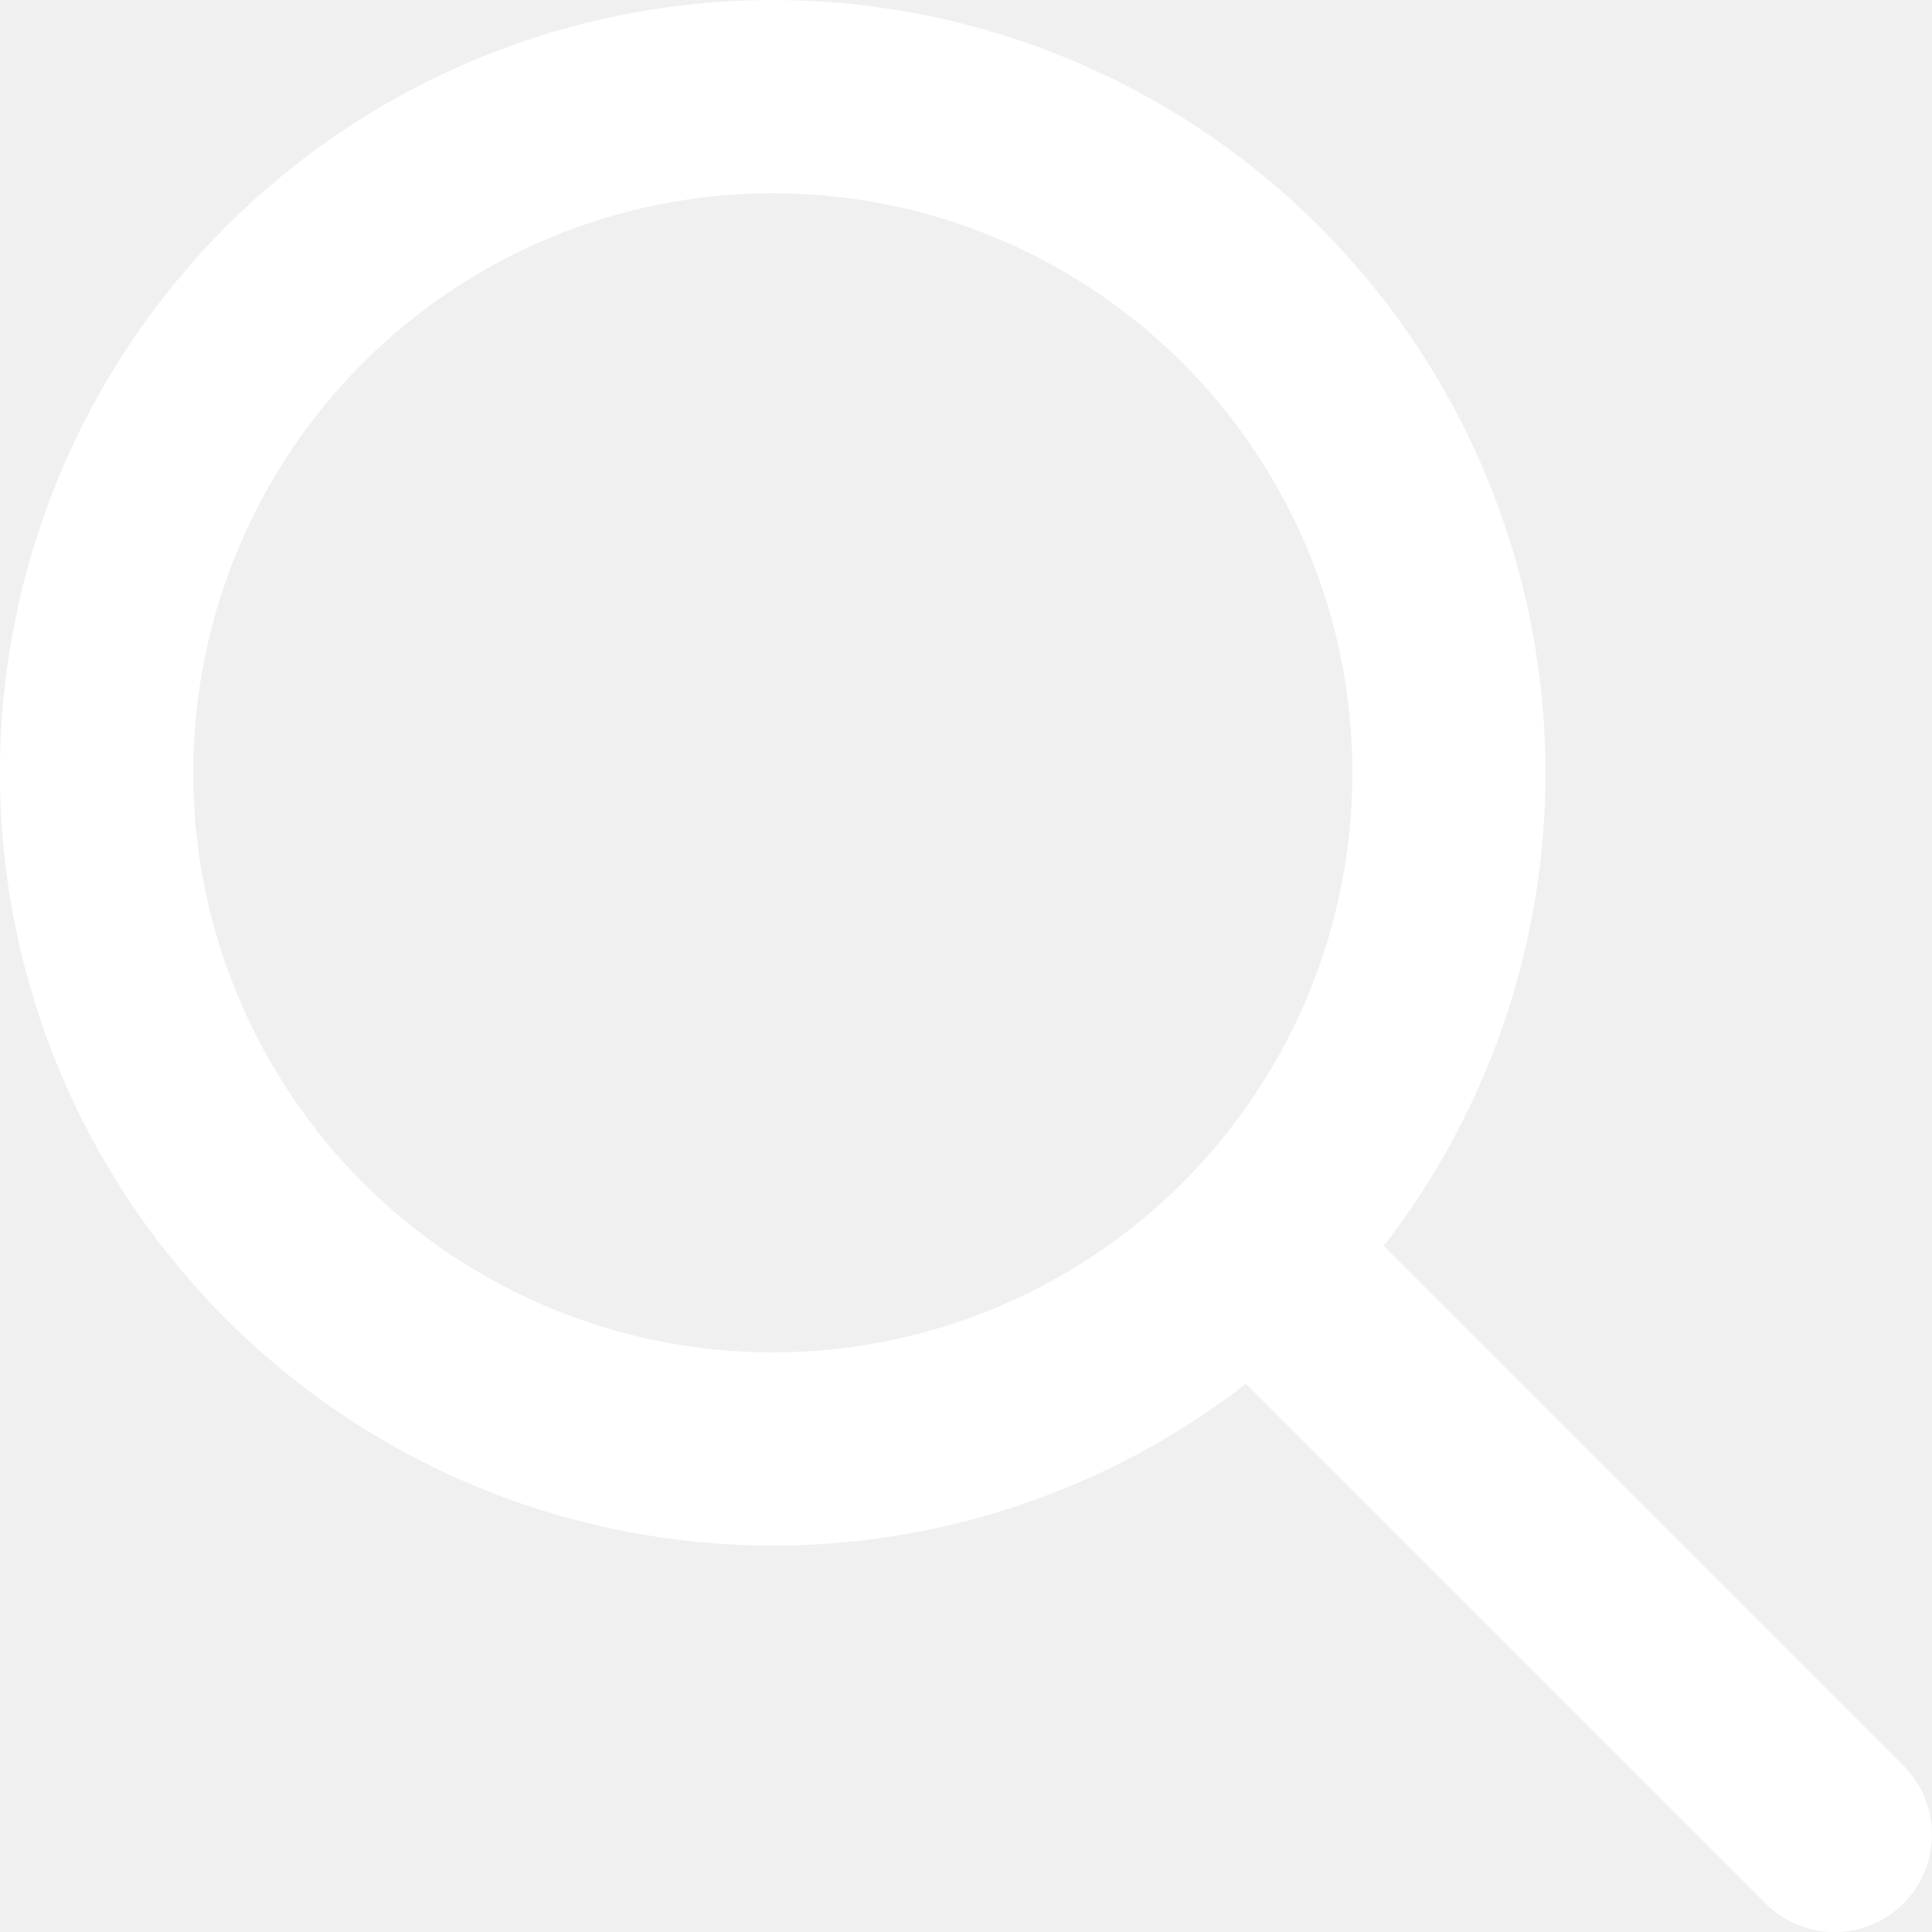
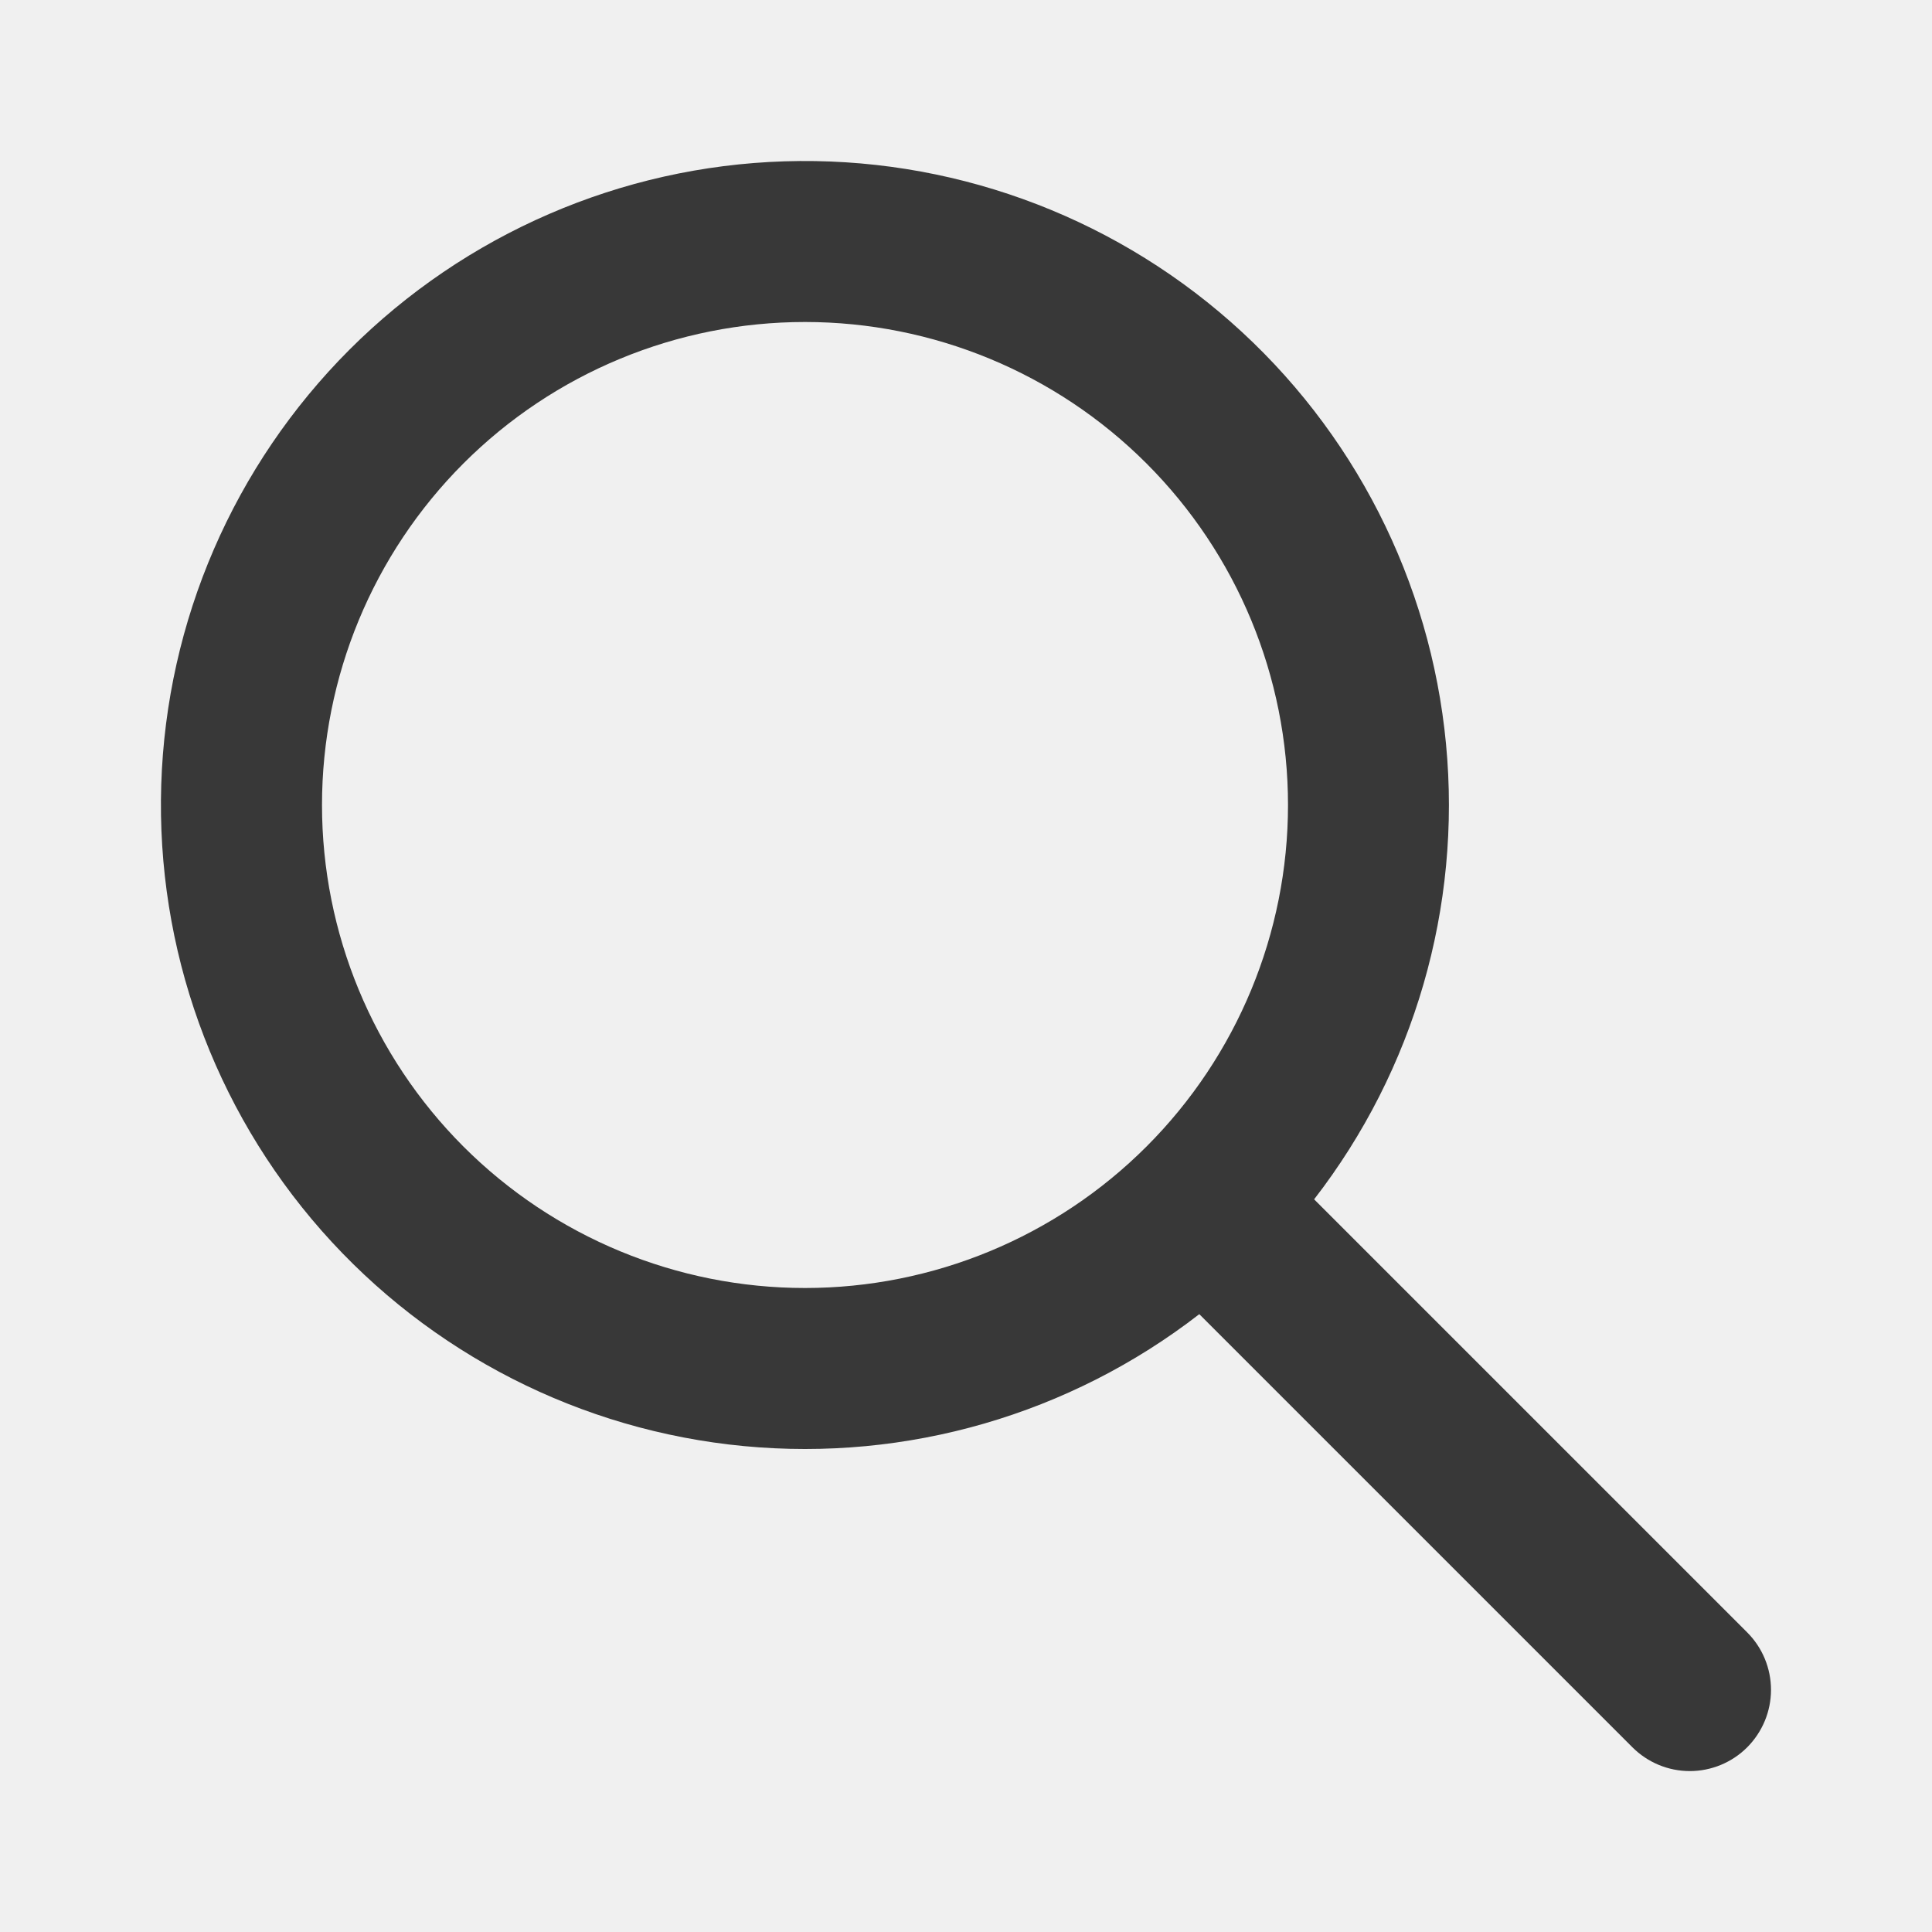
- <svg xmlns="http://www.w3.org/2000/svg" width="20" height="20" viewBox="0 0 20 20" fill="none">
-   <path fill-rule="evenodd" clip-rule="evenodd" d="M14.325 12.899L19.705 18.279C19.894 18.468 20 18.725 20 18.992C20 19.26 19.893 19.516 19.704 19.706C19.515 19.895 19.258 20.001 18.991 20.001C18.723 20.001 18.467 19.894 18.278 19.705L12.898 14.325C11.29 15.571 9.267 16.157 7.242 15.964C5.217 15.772 3.341 14.815 1.996 13.289C0.651 11.762 -0.061 9.781 0.003 7.748C0.067 5.714 0.904 3.782 2.342 2.343C3.781 0.905 5.713 0.069 7.746 0.004C9.78 -0.06 11.761 0.653 13.287 1.997C14.814 3.342 15.771 5.218 15.963 7.243C16.156 9.268 15.569 11.291 14.324 12.899H14.325ZM8 14C9.591 14 11.117 13.368 12.242 12.243C13.368 11.117 14 9.591 14 8C14 6.409 13.368 4.883 12.242 3.757C11.117 2.632 9.591 2 8 2C6.408 2 4.882 2.632 3.757 3.757C2.632 4.883 2 6.409 2 8C2 9.591 2.632 11.117 3.757 12.243C4.882 13.368 6.408 14 8 14Z" fill="white" />
+ <svg xmlns="http://www.w3.org/2000/svg" width="24" height="24" viewBox="0 0 24 24" fill="none">
+   <path fill-rule="evenodd" clip-rule="evenodd" d="M16.325 14.899L21.705 20.279C21.894 20.468 22 20.725 22 20.992C22 21.26 21.893 21.516 21.704 21.706C21.515 21.895 21.258 22.001 20.991 22.001C20.723 22.001 20.467 21.894 20.278 21.705L14.898 16.325C13.29 17.571 11.267 18.157 9.242 17.964C7.217 17.772 5.341 16.815 3.996 15.289C2.651 13.762 1.939 11.781 2.003 9.748C2.067 7.714 2.904 5.782 4.342 4.343C5.781 2.905 7.713 2.068 9.746 2.004C11.78 1.94 13.761 2.653 15.287 3.997C16.814 5.342 17.771 7.218 17.963 9.243C18.156 11.268 17.569 13.291 16.324 14.899H16.325ZM10 16C11.591 16 13.117 15.368 14.242 14.243C15.368 13.117 16 11.591 16 10C16 8.409 15.368 6.883 14.242 5.757C13.117 4.632 11.591 4 10 4C8.408 4 6.882 4.632 5.757 5.757C4.632 6.883 4 8.409 4 10C4 11.591 4.632 13.117 5.757 14.243C6.882 15.368 8.408 16 10 16Z" fill="#383838" />
</svg>
